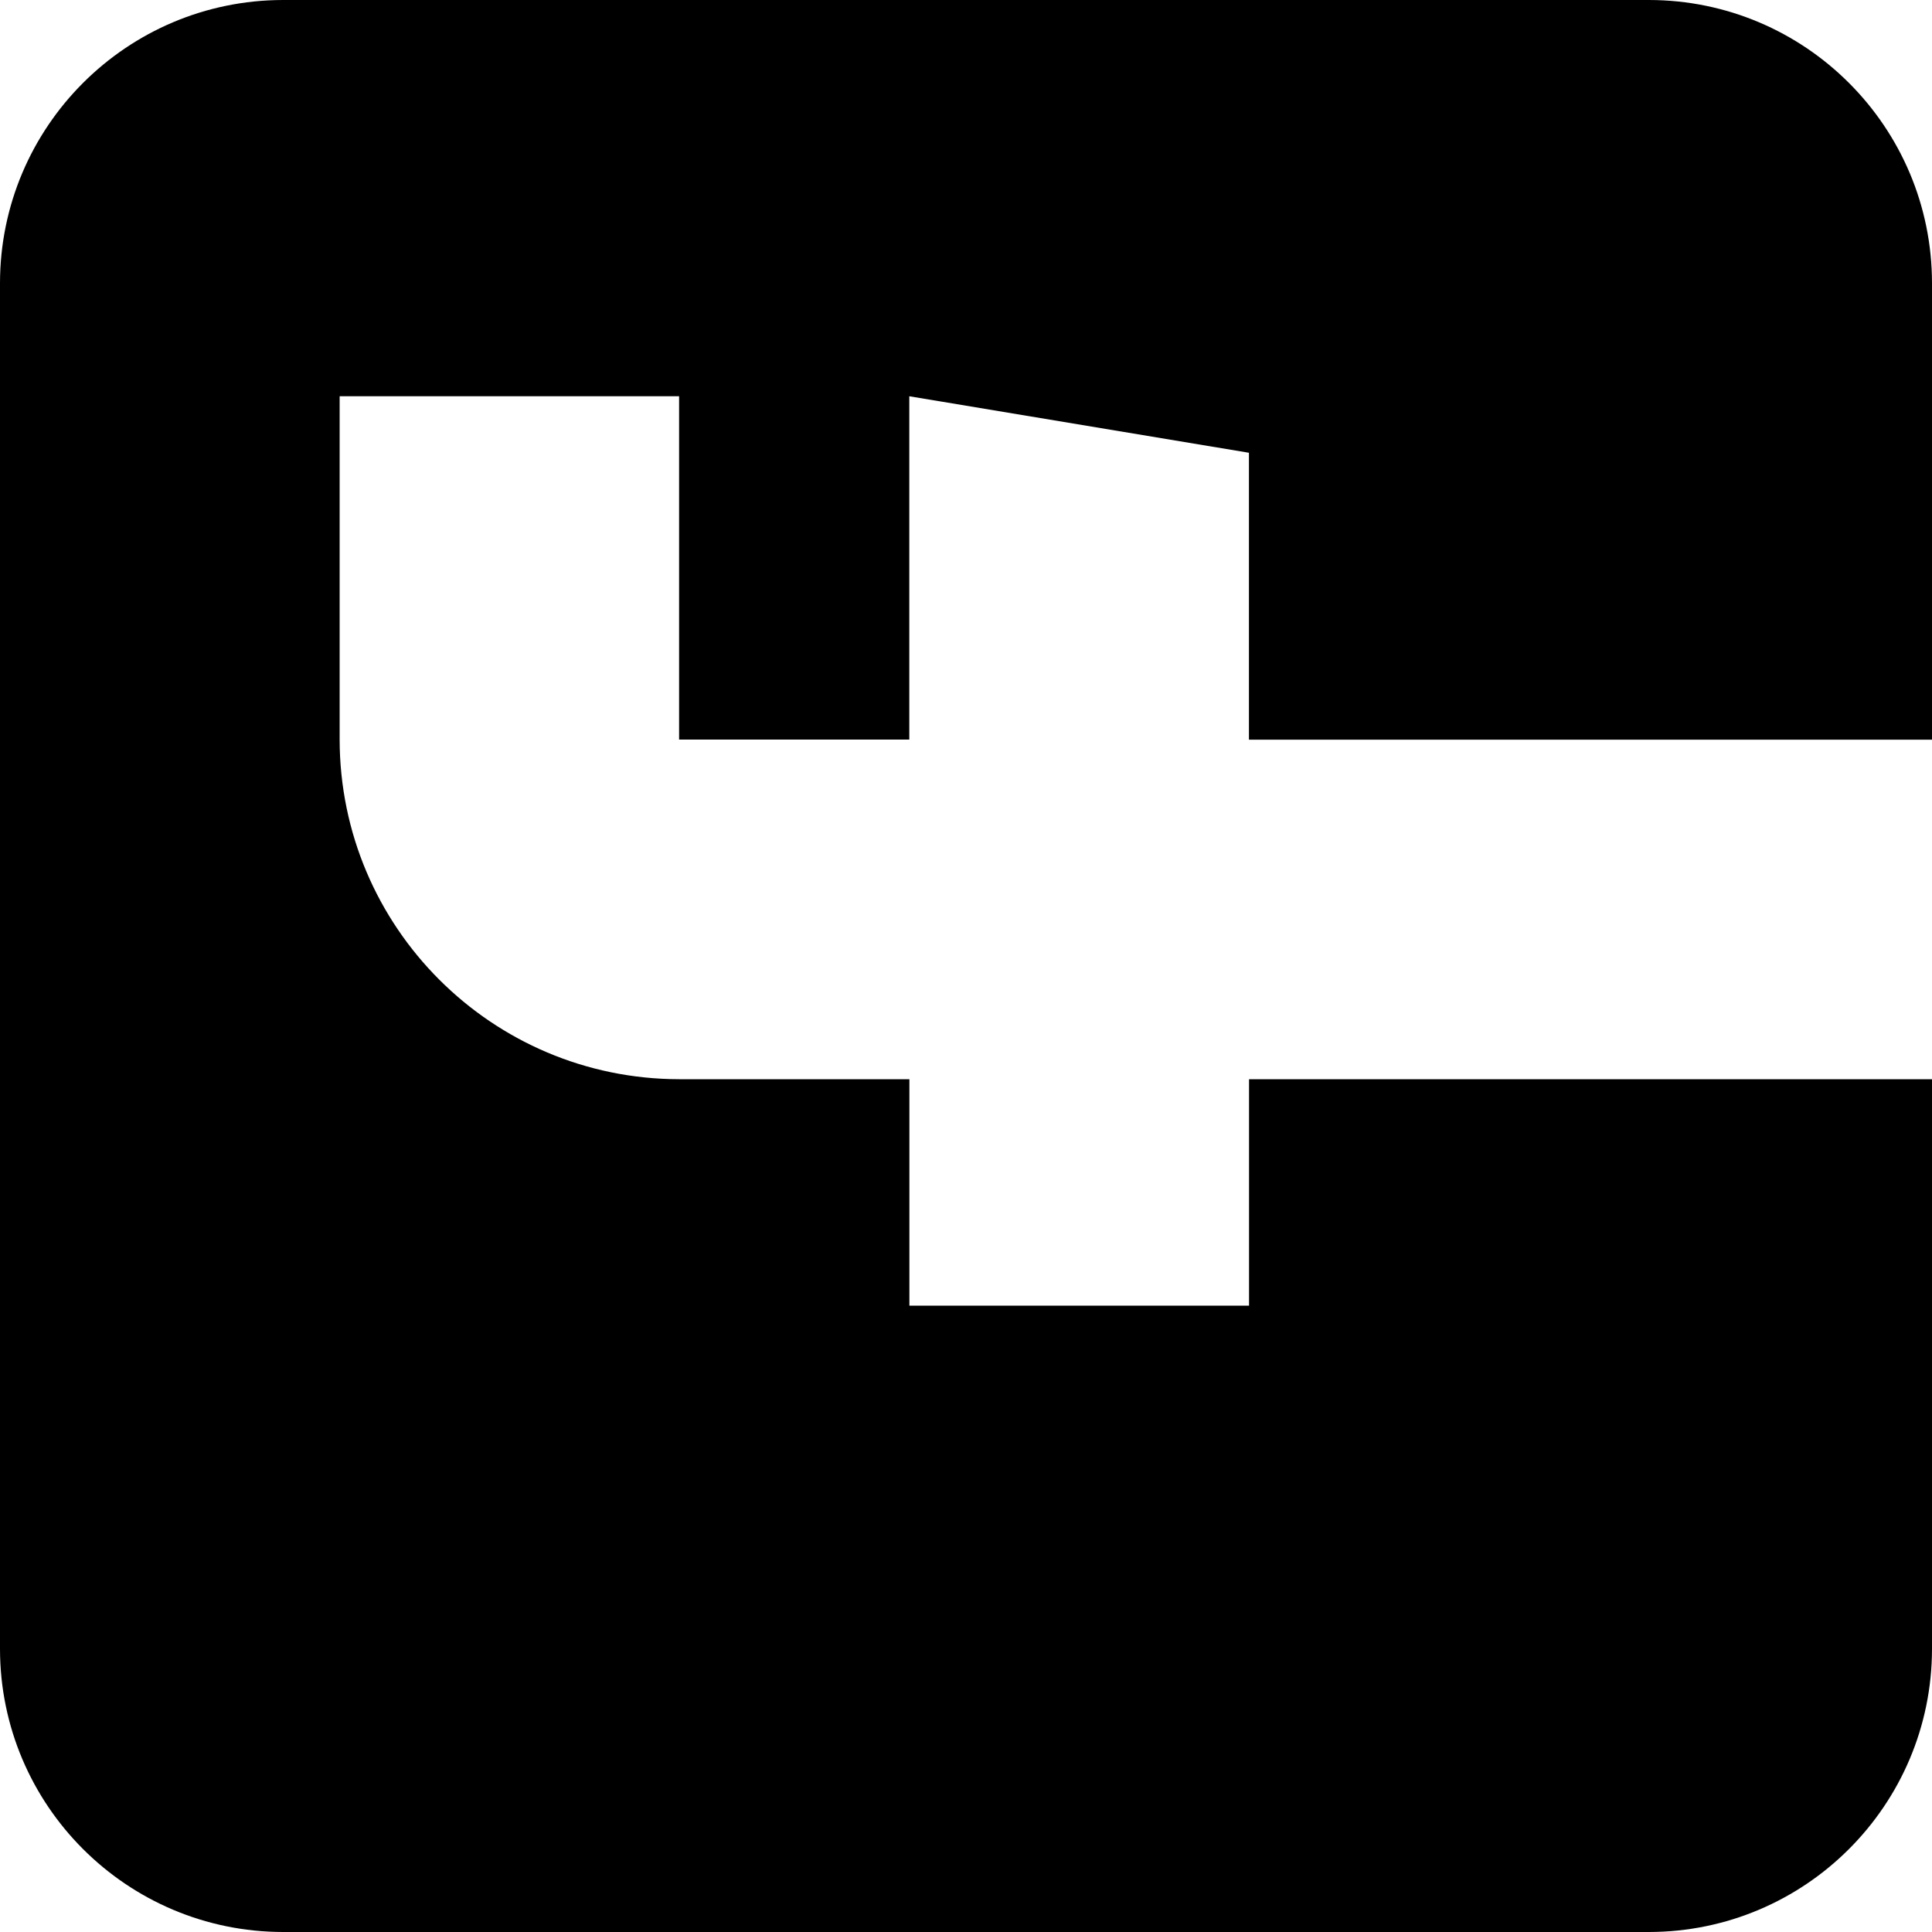
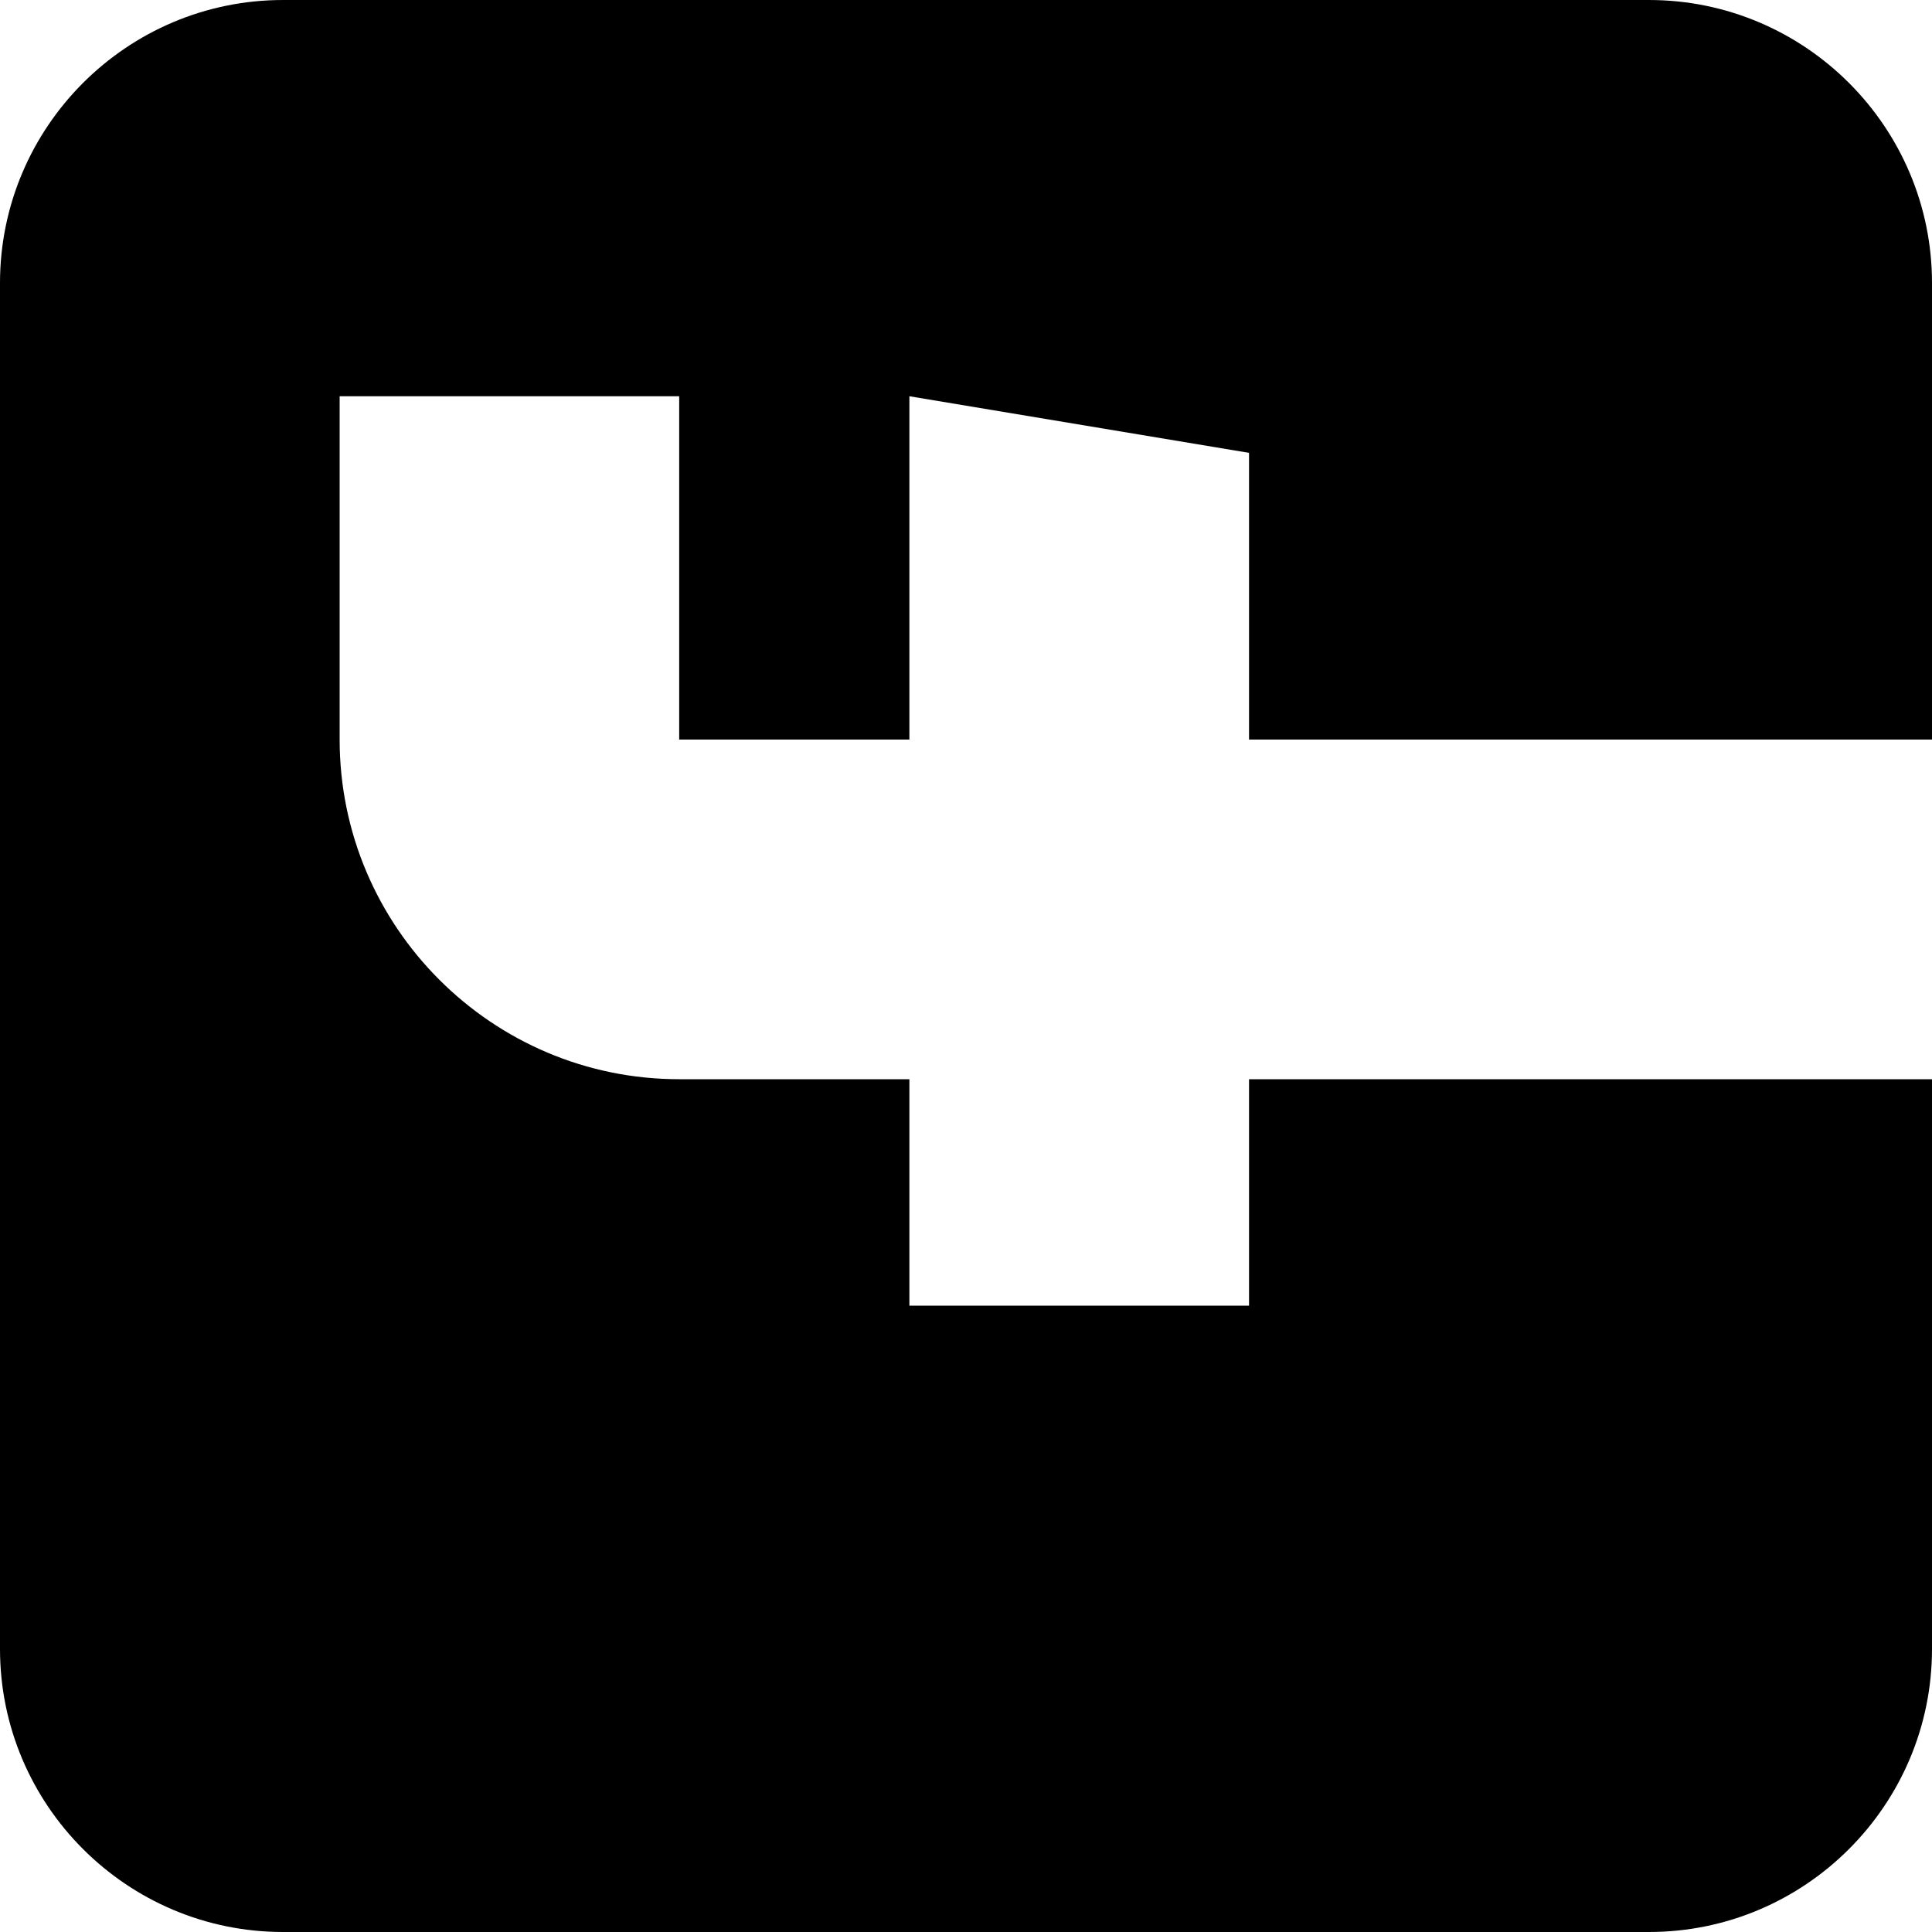
<svg xmlns="http://www.w3.org/2000/svg" width="20" height="20" viewBox="0 0 20 20" fill="none">
-   <path d="M0 2.93v14.14A2.933 2.933 0 002.93 20h14.14A2.933 2.933 0 0020 17.07v-5.898h-7.07v2.344H9.414v-2.344H7.031a3.52 3.52 0 01-3.515-3.516V4.102H7.03v3.554h2.383V4.102l3.516.585v2.97H20V2.93A2.933 2.933 0 0017.07 0H2.93A2.933 2.933 0 000 2.93z" fill="#000" />
+   <path d="M-7.46167e-07 2.93L-1.28061e-07 17.07C-5.74539e-08 18.686 1.314 20 2.93 20L17.07 20C18.686 20 20 18.686 20 17.07L20 11.172L12.93 11.172L12.93 13.516L9.414 13.516L9.414 11.172L7.031 11.172C5.093 11.172 3.516 9.595 3.516 7.656L3.516 4.102L7.031 4.102L7.031 7.656L9.414 7.656L9.414 4.102L12.93 4.688L12.93 7.656L20 7.656L20 2.93C20 1.314 18.686 -8.16774e-07 17.07 -7.46167e-07L2.93 -1.28061e-07C1.314 -5.74539e-08 -8.16774e-07 1.314 -7.46167e-07 2.93Z" fill="black" />
</svg>
